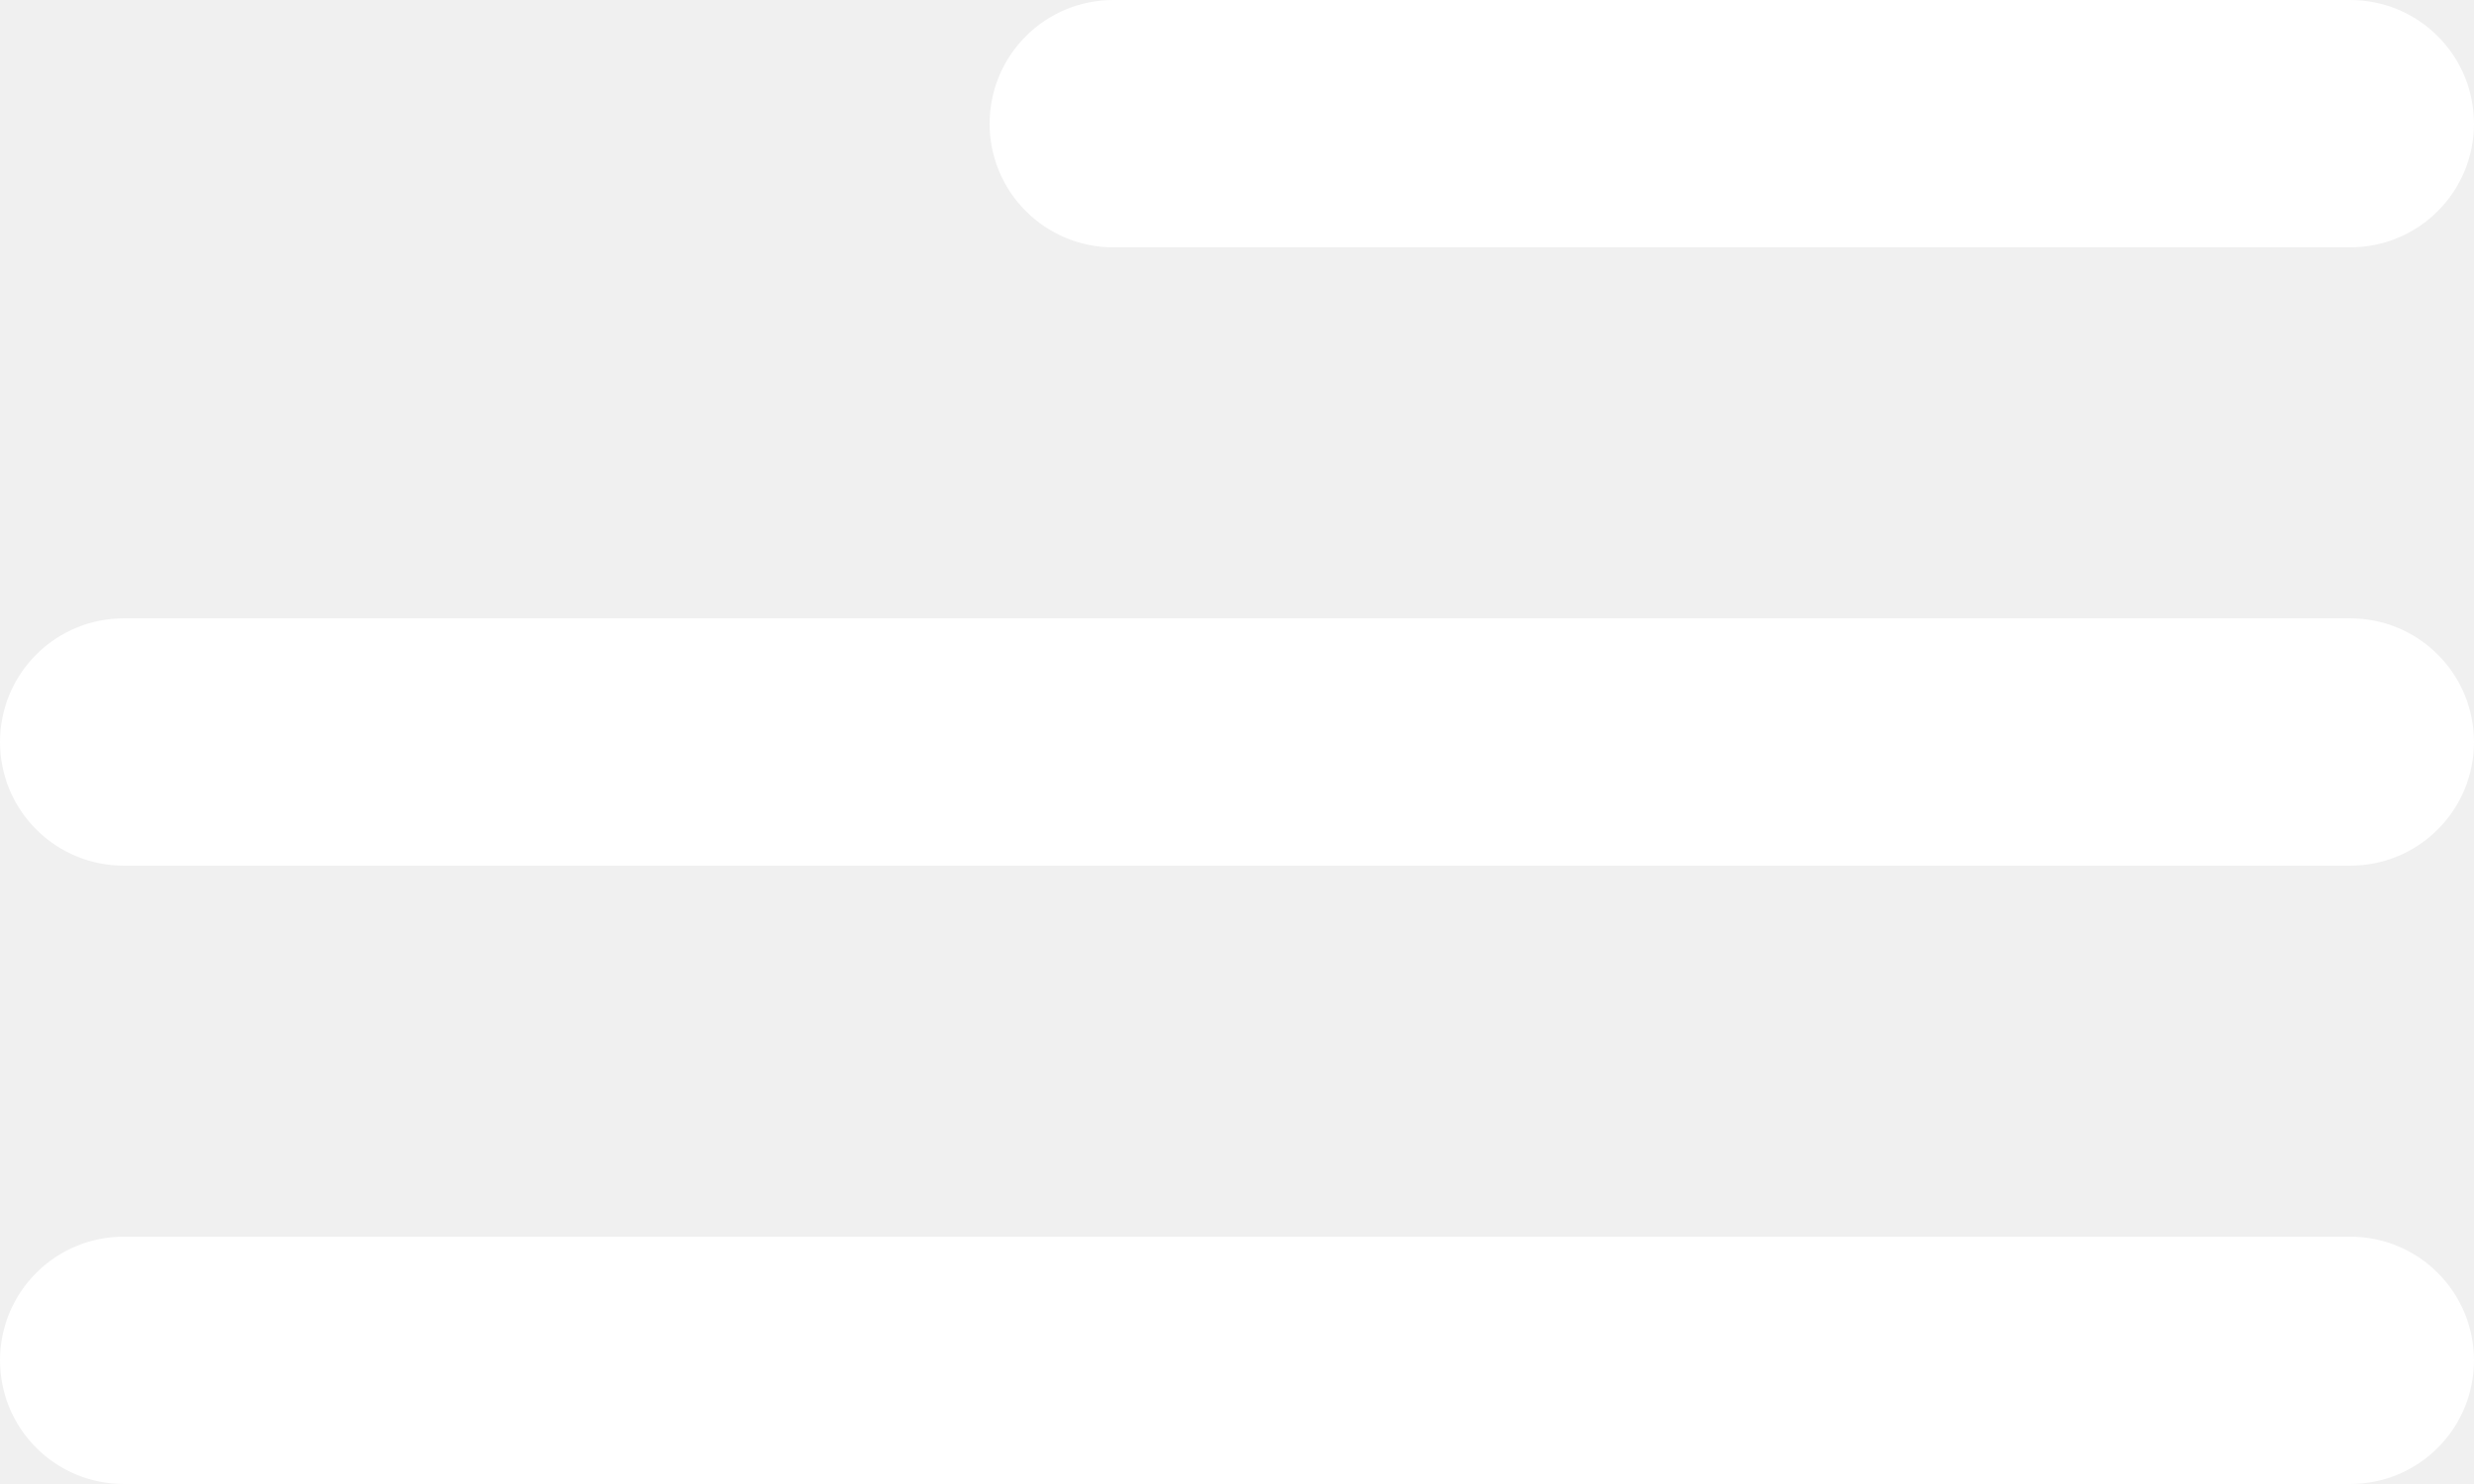
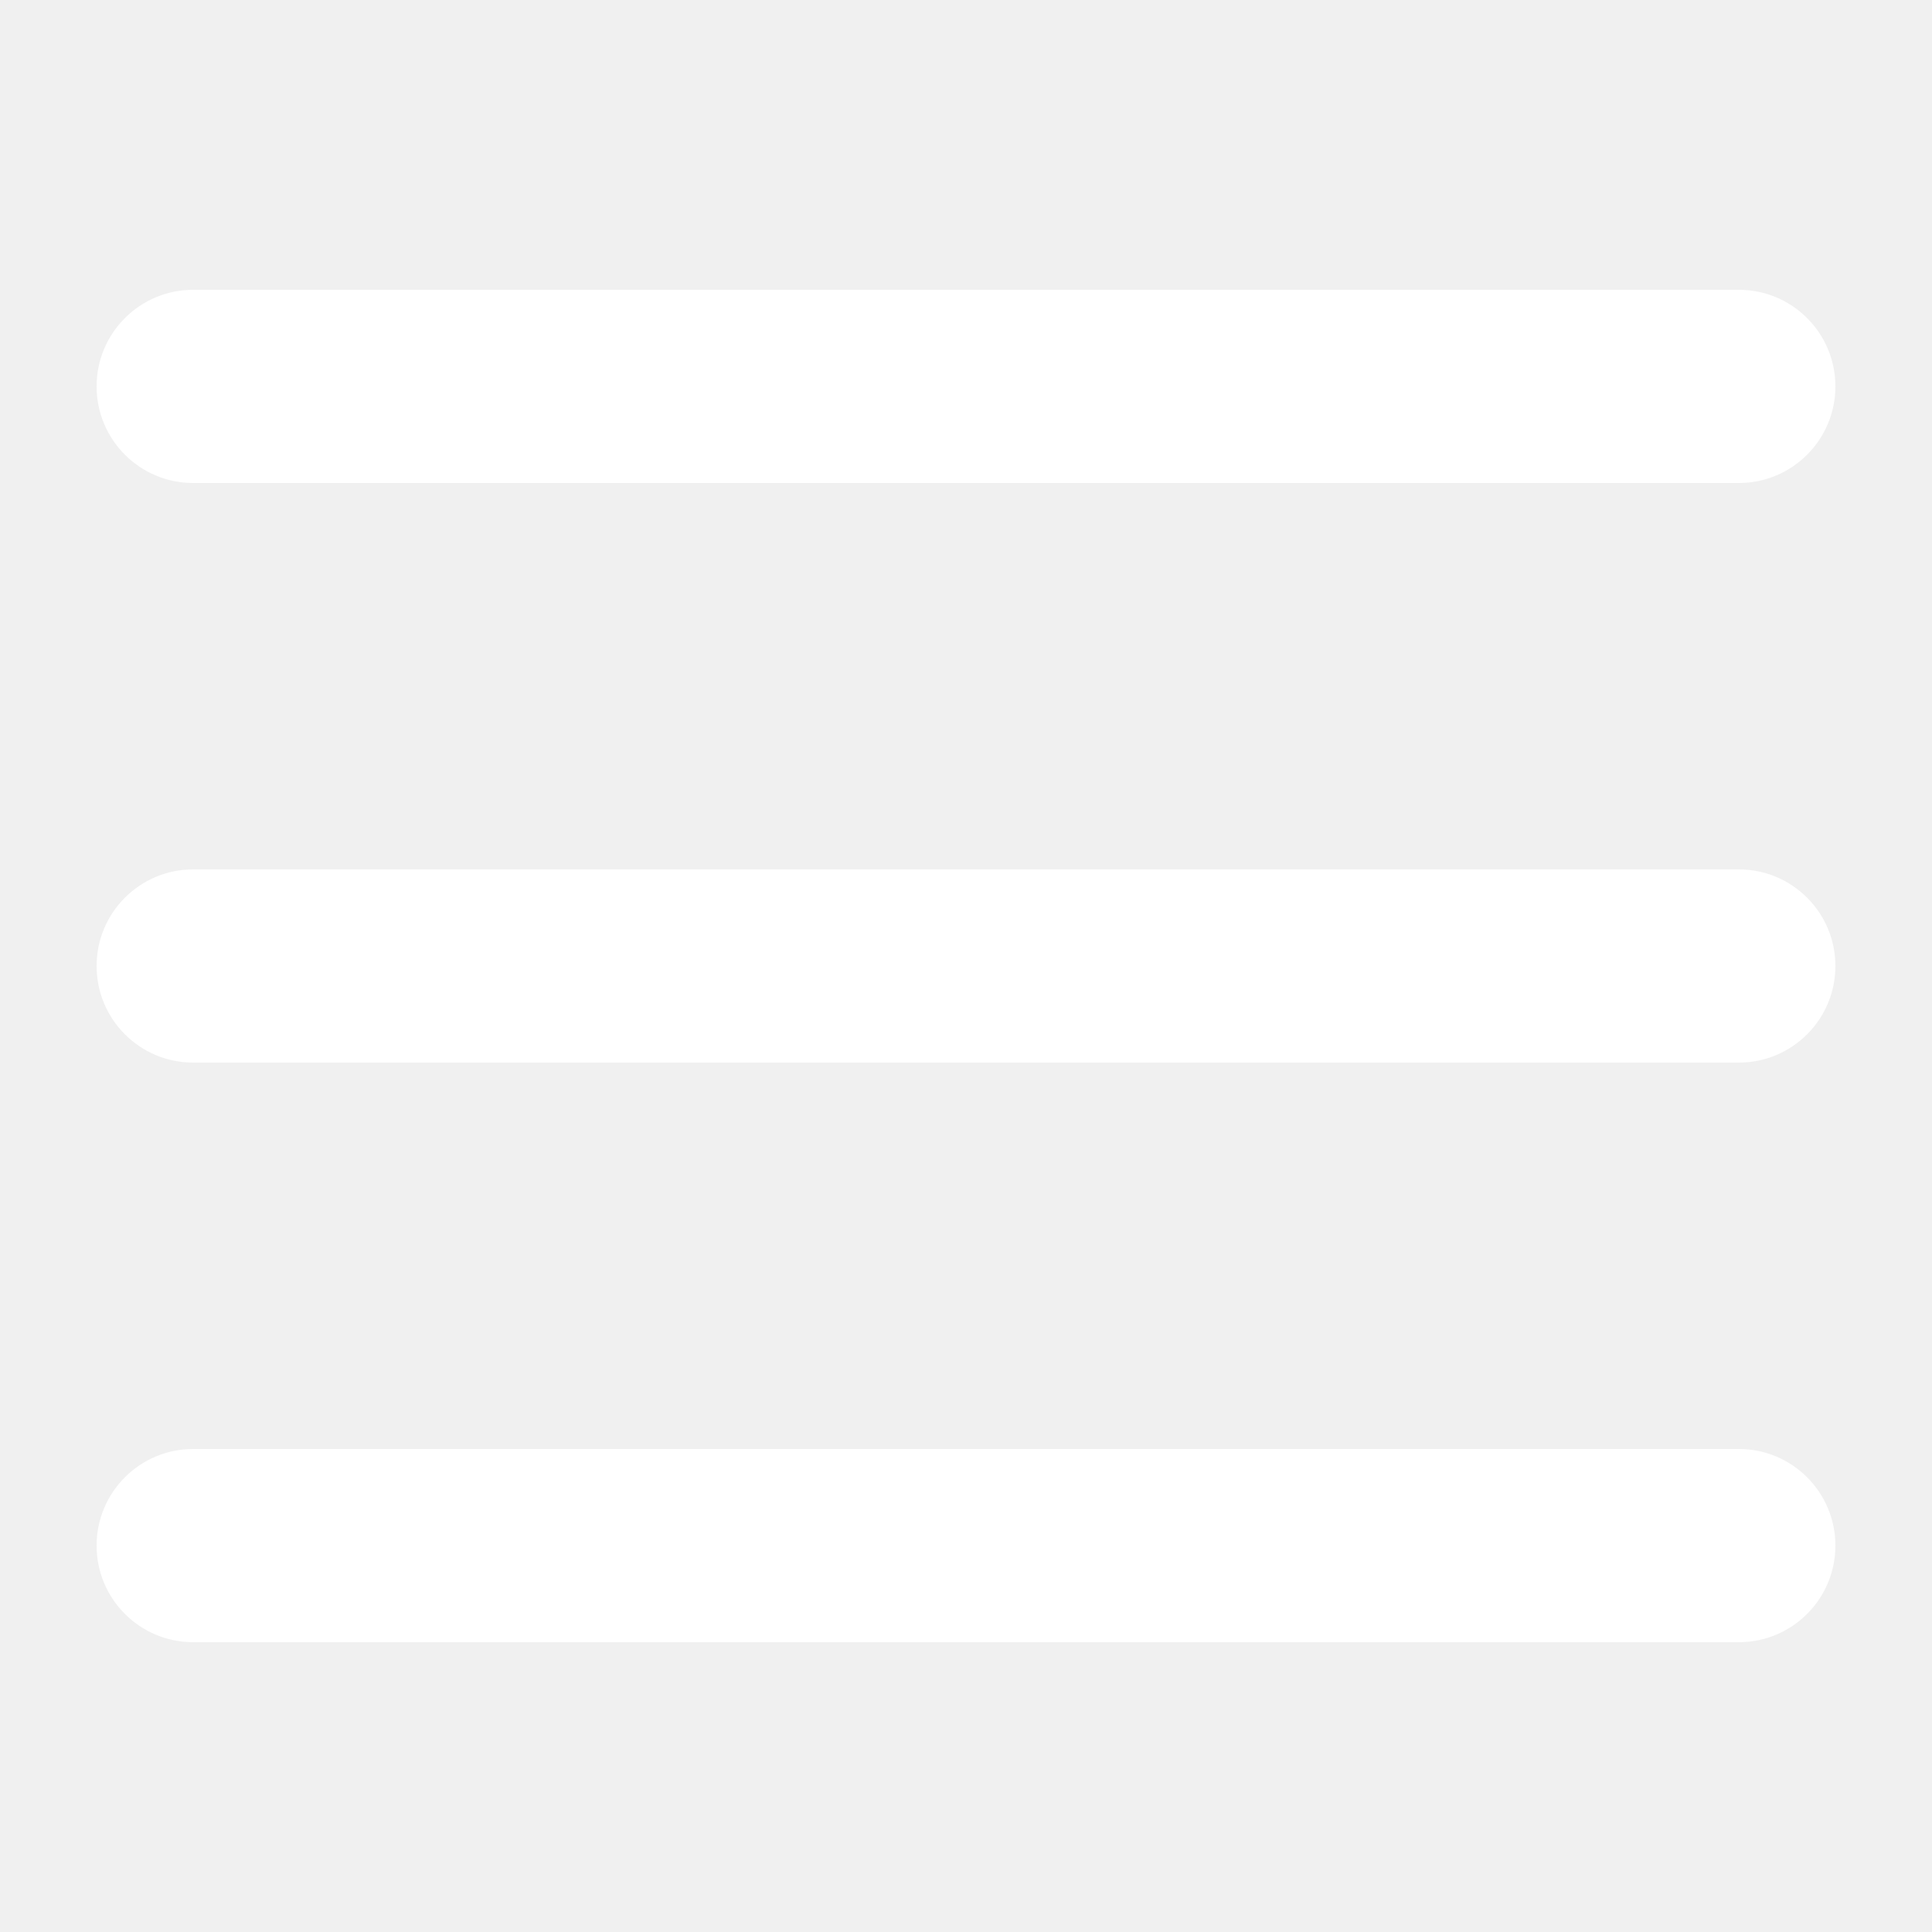
- <svg xmlns="http://www.w3.org/2000/svg" width="20" height="12" viewBox="0 0 20 12" fill="#FFF">
-   <path d="M9 2L19 2C19.265 2 19.52 1.895 19.707 1.707C19.895 1.52 20 1.265 20 1C20 0.735 19.895 0.48 19.707 0.293C19.52 0.105 19.265 0 19 0L9 0C8.735 0 8.48 0.105 8.293 0.293C8.105 0.48 8 0.735 8 1C8 1.265 8.105 1.52 8.293 1.707C8.48 1.895 8.735 2 9 2ZM19 10L1 10C0.735 10 0.48 10.105 0.293 10.293C0.105 10.48 0 10.735 0 11C0 11.265 0.105 11.52 0.293 11.707C0.48 11.895 0.735 12 1 12L19 12C19.265 12 19.52 11.895 19.707 11.707C19.895 11.52 20 11.265 20 11C20 10.735 19.895 10.48 19.707 10.293C19.52 10.105 19.265 10 19 10V10ZM1 7L19 7C19.265 7 19.52 6.895 19.707 6.707C19.895 6.52 20 6.265 20 6C20 5.735 19.895 5.48 19.707 5.293C19.52 5.105 19.265 5 19 5L1 5C0.735 5 0.48 5.105 0.293 5.293C0.105 5.48 0 5.735 0 6C0 6.265 0.105 6.52 0.293 6.707C0.48 6.895 0.735 7 1 7Z" fill="#FFFFFF" />
+ <svg xmlns="http://www.w3.org/2000/svg" viewBox="0 0 20 20" fill="#FFFFFF">
+   <path fill="#FFFFFF" d="M19 4a1 1 0 01-1 1H2a1 1 0 010-2h16a1 1 0 011 1zm0 6a1 1 0 01-1 1H2a1 1 0 110-2h16a1 1 0 011 1zm-1 7a1 1 0 100-2H2a1 1 0 100 2h16z" />
</svg>
